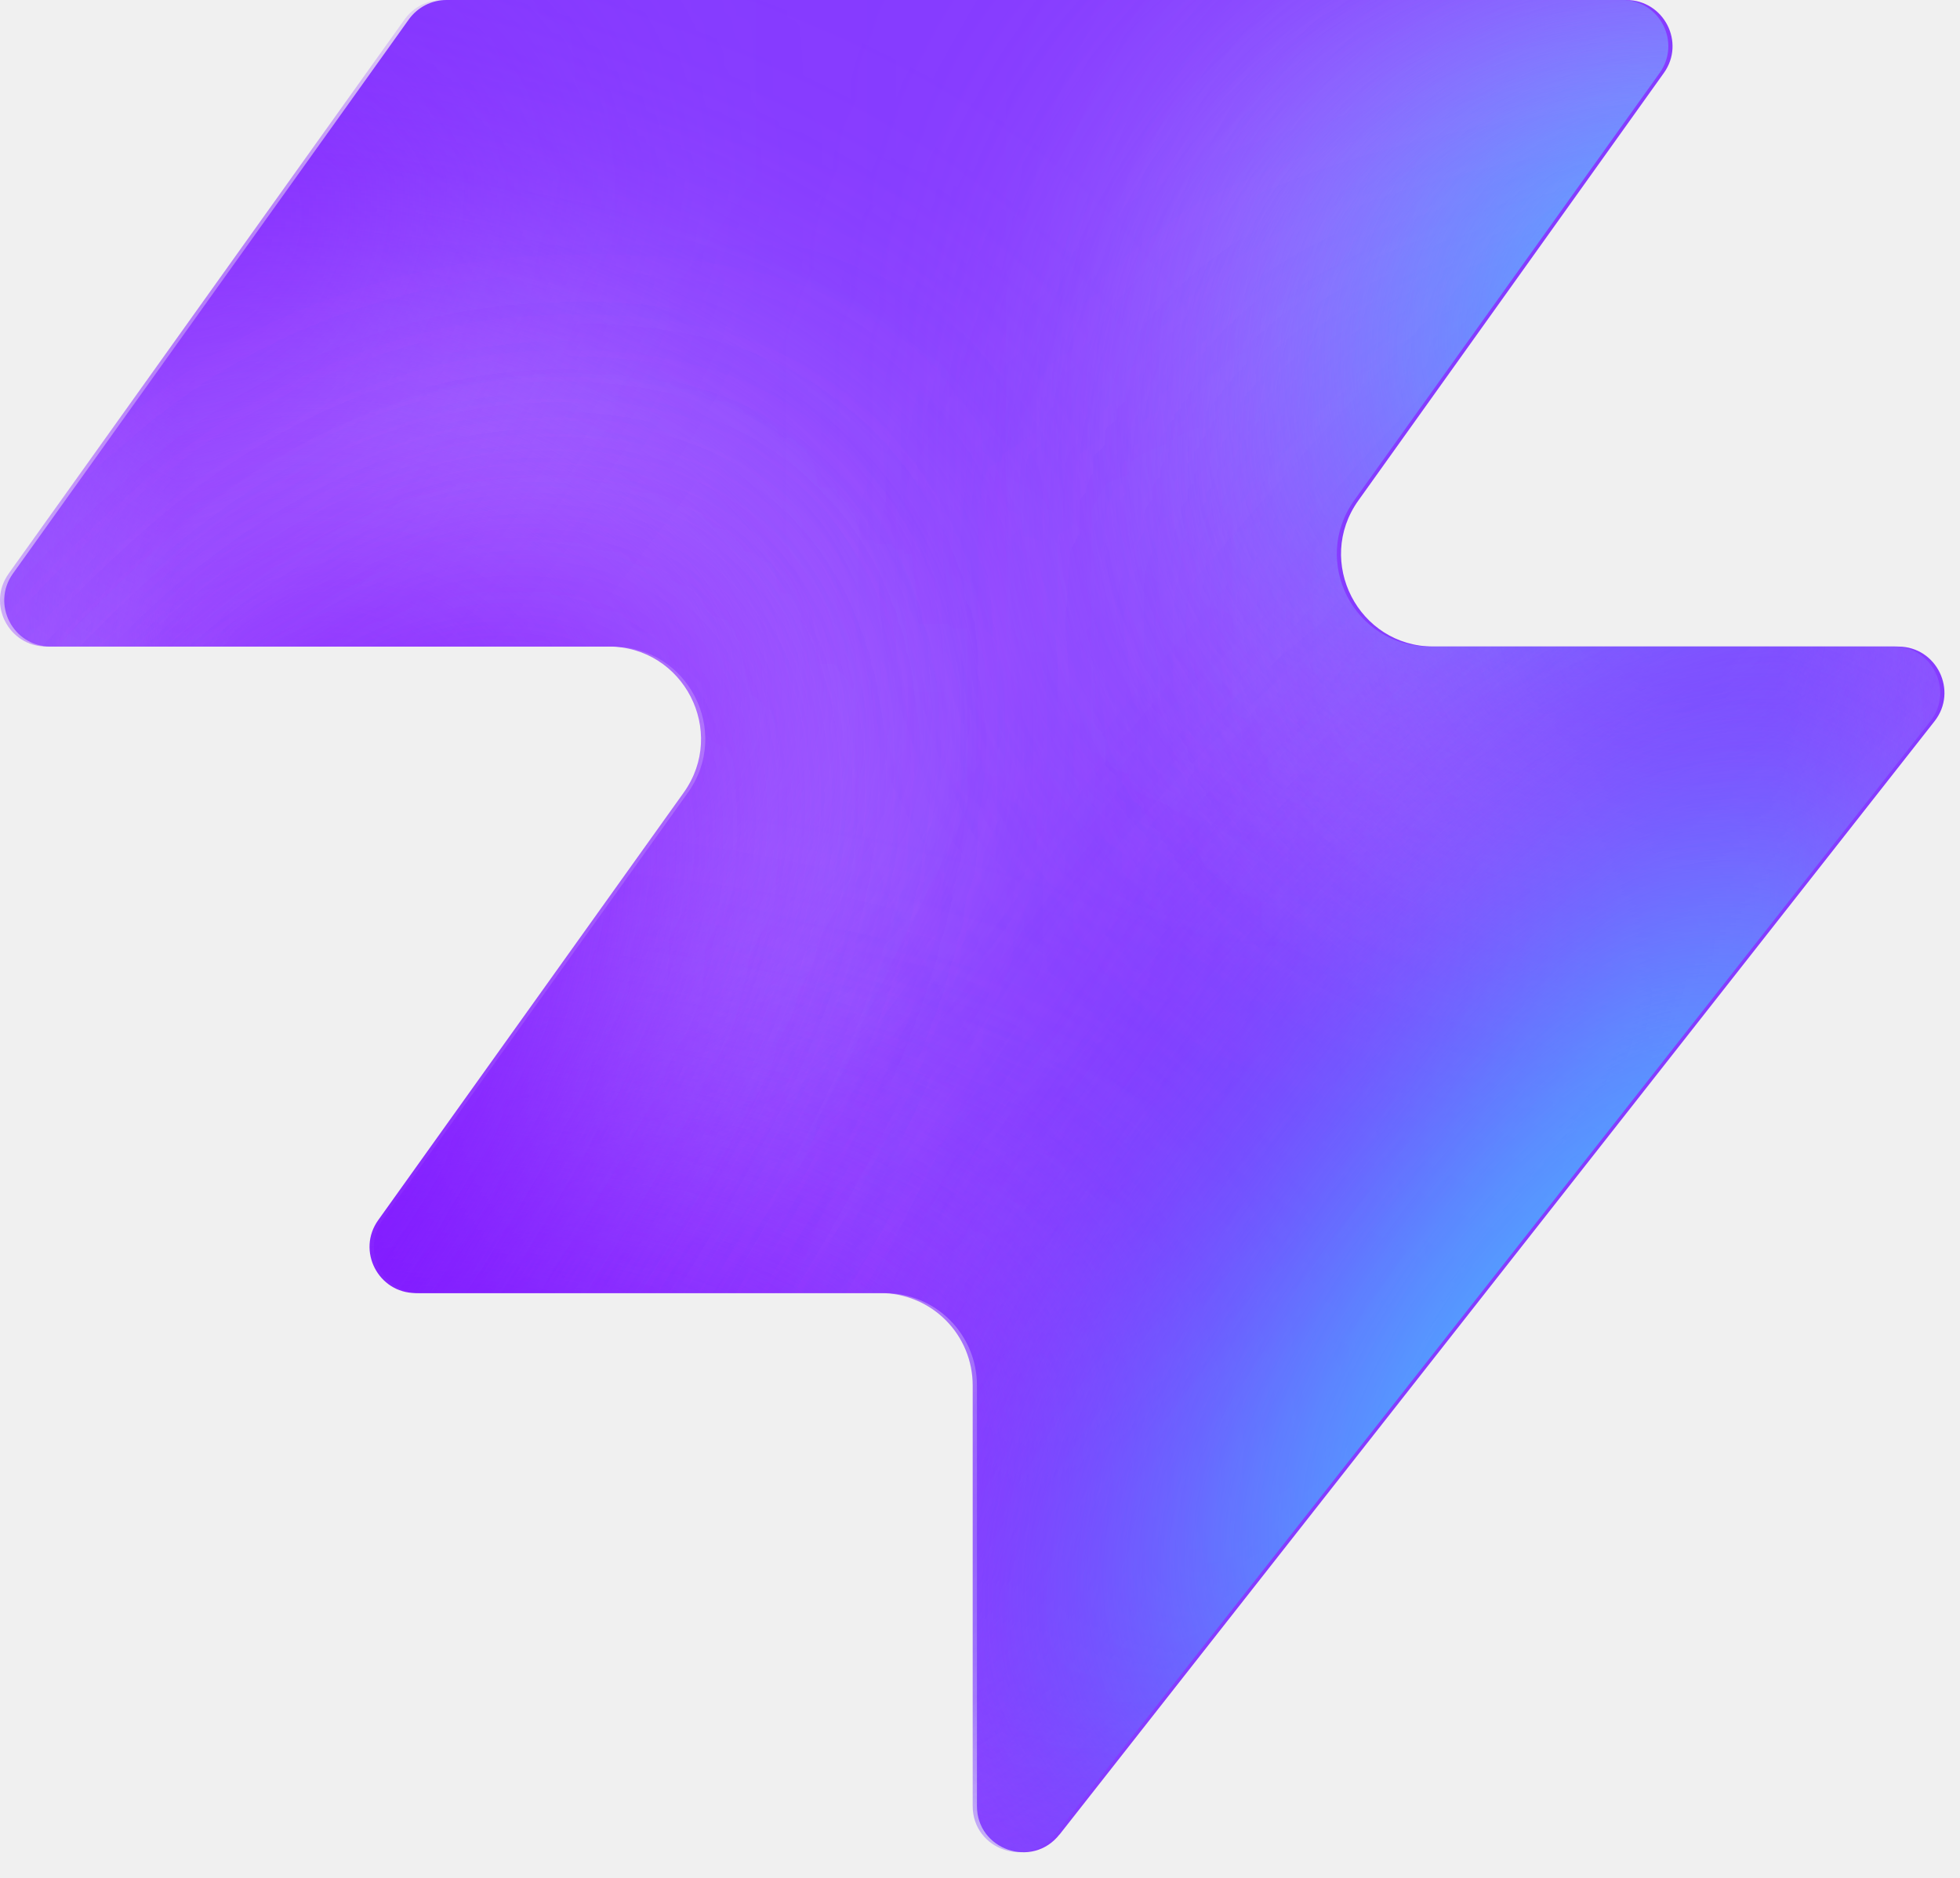
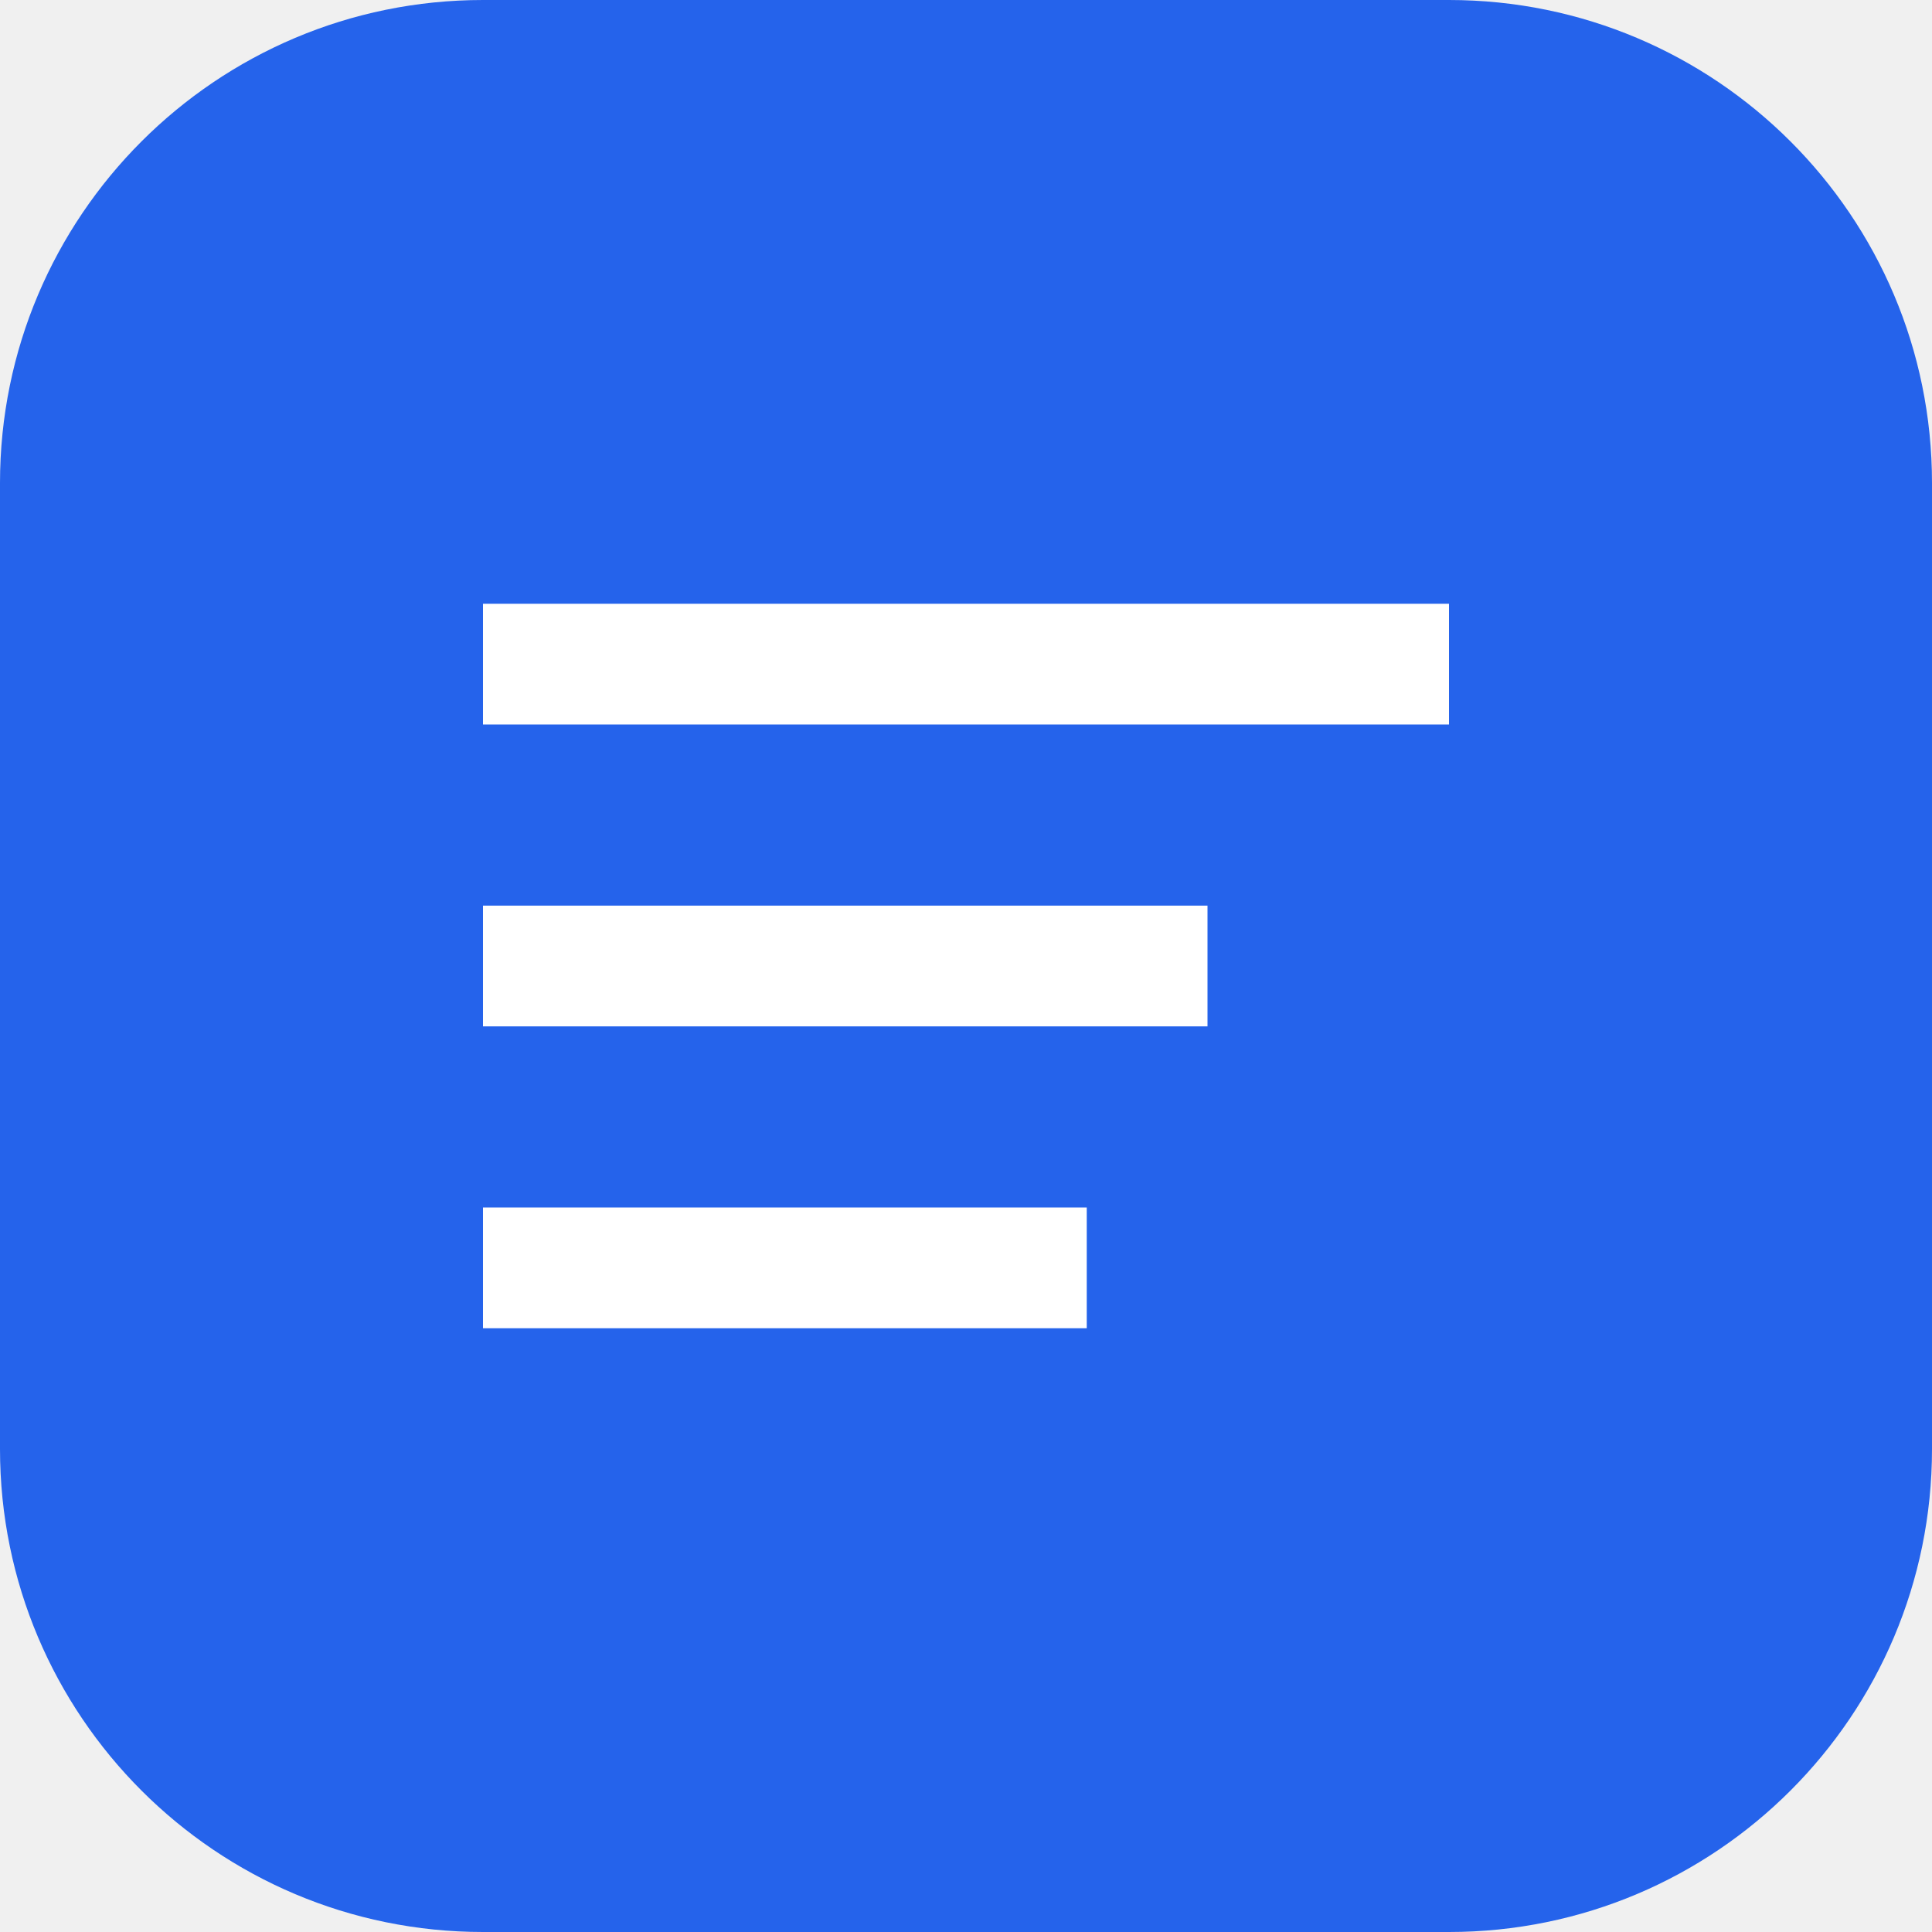
- <svg xmlns="http://www.w3.org/2000/svg" width="48" height="46" fill="none" viewBox="0 0 48 46">
-   <path fill="#863bff" d="M25.946 44.938c-.664.845-2.021.375-2.021-.698V33.937a2.26 2.26 0 0 0-2.262-2.262H10.287c-.92 0-1.456-1.04-.92-1.788l7.48-10.471c1.07-1.497 0-3.578-1.842-3.578H1.237c-.92 0-1.456-1.04-.92-1.788L10.013.474c.214-.297.556-.474.92-.474h28.894c.92 0 1.456 1.04.92 1.788l-7.48 10.471c-1.07 1.498 0 3.579 1.842 3.579h11.377c.943 0 1.473 1.088.89 1.83L25.947 44.94z" style="fill:#863bff;fill:color(display-p3 .525 .23 1);fill-opacity:1" />
-   <mask id="a" width="48" height="46" x="0" y="0" maskUnits="userSpaceOnUse" style="mask-type:alpha">
-     <path fill="#000" d="M25.842 44.938c-.664.844-2.021.375-2.021-.698V33.937a2.26 2.26 0 0 0-2.262-2.262H10.183c-.92 0-1.456-1.04-.92-1.788l7.48-10.471c1.07-1.498 0-3.579-1.842-3.579H1.133c-.92 0-1.456-1.04-.92-1.787L9.91.473c.214-.297.556-.474.92-.474h28.894c.92 0 1.456 1.04.92 1.788l-7.48 10.471c-1.07 1.498 0 3.578 1.842 3.578h11.377c.943 0 1.473 1.088.89 1.832L25.843 44.94z" style="fill:#000;fill-opacity:1" />
-   </mask>
-   <g mask="url(#a)">
-     <g filter="url(#b)">
-       <ellipse cx="5.508" cy="14.704" fill="#ede6ff" rx="5.508" ry="14.704" style="fill:#ede6ff;fill:color(display-p3 .927 .903 1);fill-opacity:1" transform="matrix(.00324 1 1 -.00324 -4.47 31.516)" />
-     </g>
-     <g filter="url(#c)">
-       <ellipse cx="10.399" cy="29.851" fill="#ede6ff" rx="10.399" ry="29.851" style="fill:#ede6ff;fill:color(display-p3 .927 .903 1);fill-opacity:1" transform="matrix(.00324 1 1 -.00324 -39.328 7.883)" />
-     </g>
-     <g filter="url(#d)">
-       <ellipse cx="5.508" cy="30.487" fill="#7e14ff" rx="5.508" ry="30.487" style="fill:#7e14ff;fill:color(display-p3 .492 .077 1);fill-opacity:1" transform="rotate(89.814 -25.913 -14.639)scale(1 -1)" />
-     </g>
-     <g filter="url(#e)">
-       <ellipse cx="5.508" cy="30.599" fill="#7e14ff" rx="5.508" ry="30.599" style="fill:#7e14ff;fill:color(display-p3 .492 .077 1);fill-opacity:1" transform="rotate(89.814 -32.644 -3.334)scale(1 -1)" />
-     </g>
-     <g filter="url(#f)">
-       <ellipse cx="5.508" cy="30.599" fill="#7e14ff" rx="5.508" ry="30.599" style="fill:#7e14ff;fill:color(display-p3 .492 .077 1);fill-opacity:1" transform="matrix(.00324 1 1 -.00324 -34.34 30.47)" />
-     </g>
-     <g filter="url(#g)">
-       <ellipse cx="14.072" cy="22.078" fill="#ede6ff" rx="14.072" ry="22.078" style="fill:#ede6ff;fill:color(display-p3 .927 .903 1);fill-opacity:1" transform="rotate(93.35 24.506 48.493)scale(-1 1)" />
-     </g>
-     <g filter="url(#h)">
-       <ellipse cx="3.47" cy="21.501" fill="#7e14ff" rx="3.47" ry="21.501" style="fill:#7e14ff;fill:color(display-p3 .492 .077 1);fill-opacity:1" transform="rotate(89.009 28.708 47.59)scale(-1 1)" />
-     </g>
-     <g filter="url(#i)">
-       <ellipse cx="3.47" cy="21.501" fill="#7e14ff" rx="3.47" ry="21.501" style="fill:#7e14ff;fill:color(display-p3 .492 .077 1);fill-opacity:1" transform="rotate(89.009 28.708 47.59)scale(-1 1)" />
-     </g>
-     <g filter="url(#j)">
-       <ellipse cx=".387" cy="8.972" fill="#7e14ff" rx="4.407" ry="29.108" style="fill:#7e14ff;fill:color(display-p3 .492 .077 1);fill-opacity:1" transform="rotate(39.51 .387 8.972)" />
-     </g>
-     <g filter="url(#k)">
-       <ellipse cx="47.523" cy="-6.092" fill="#7e14ff" rx="4.407" ry="29.108" style="fill:#7e14ff;fill:color(display-p3 .492 .077 1);fill-opacity:1" transform="rotate(37.892 47.523 -6.092)" />
-     </g>
-     <g filter="url(#l)">
-       <ellipse cx="41.412" cy="6.333" fill="#47bfff" rx="5.971" ry="9.665" style="fill:#47bfff;fill:color(display-p3 .28 .748 1);fill-opacity:1" transform="rotate(37.892 41.412 6.333)" />
-     </g>
-     <g filter="url(#m)">
-       <ellipse cx="-1.879" cy="38.332" fill="#7e14ff" rx="4.407" ry="29.108" style="fill:#7e14ff;fill:color(display-p3 .492 .077 1);fill-opacity:1" transform="rotate(37.892 -1.88 38.332)" />
-     </g>
-     <g filter="url(#n)">
-       <ellipse cx="-1.879" cy="38.332" fill="#7e14ff" rx="4.407" ry="29.108" style="fill:#7e14ff;fill:color(display-p3 .492 .077 1);fill-opacity:1" transform="rotate(37.892 -1.88 38.332)" />
-     </g>
-     <g filter="url(#o)">
-       <ellipse cx="35.651" cy="29.907" fill="#7e14ff" rx="4.407" ry="29.108" style="fill:#7e14ff;fill:color(display-p3 .492 .077 1);fill-opacity:1" transform="rotate(37.892 35.651 29.907)" />
-     </g>
-     <g filter="url(#p)">
-       <ellipse cx="38.418" cy="32.4" fill="#47bfff" rx="5.971" ry="15.297" style="fill:#47bfff;fill:color(display-p3 .28 .748 1);fill-opacity:1" transform="rotate(37.892 38.418 32.4)" />
-     </g>
-   </g>
-   <defs>
-     <filter id="b" width="60.045" height="41.654" x="-19.77" y="16.149" color-interpolation-filters="sRGB" filterUnits="userSpaceOnUse">
-       <feFlood flood-opacity="0" result="BackgroundImageFix" />
-       <feBlend in="SourceGraphic" in2="BackgroundImageFix" result="shape" />
-       <feGaussianBlur result="effect1_foregroundBlur_2002_17158" stdDeviation="7.659" />
-     </filter>
-     <filter id="c" width="90.34" height="51.437" x="-54.613" y="-7.533" color-interpolation-filters="sRGB" filterUnits="userSpaceOnUse">
-       <feFlood flood-opacity="0" result="BackgroundImageFix" />
-       <feBlend in="SourceGraphic" in2="BackgroundImageFix" result="shape" />
-       <feGaussianBlur result="effect1_foregroundBlur_2002_17158" stdDeviation="7.659" />
-     </filter>
-     <filter id="d" width="79.355" height="29.4" x="-49.64" y="2.03" color-interpolation-filters="sRGB" filterUnits="userSpaceOnUse">
-       <feFlood flood-opacity="0" result="BackgroundImageFix" />
-       <feBlend in="SourceGraphic" in2="BackgroundImageFix" result="shape" />
-       <feGaussianBlur result="effect1_foregroundBlur_2002_17158" stdDeviation="4.596" />
-     </filter>
-     <filter id="e" width="79.579" height="29.4" x="-45.045" y="20.029" color-interpolation-filters="sRGB" filterUnits="userSpaceOnUse">
-       <feFlood flood-opacity="0" result="BackgroundImageFix" />
-       <feBlend in="SourceGraphic" in2="BackgroundImageFix" result="shape" />
-       <feGaussianBlur result="effect1_foregroundBlur_2002_17158" stdDeviation="4.596" />
-     </filter>
-     <filter id="f" width="79.579" height="29.4" x="-43.513" y="21.178" color-interpolation-filters="sRGB" filterUnits="userSpaceOnUse">
-       <feFlood flood-opacity="0" result="BackgroundImageFix" />
-       <feBlend in="SourceGraphic" in2="BackgroundImageFix" result="shape" />
-       <feGaussianBlur result="effect1_foregroundBlur_2002_17158" stdDeviation="4.596" />
-     </filter>
-     <filter id="g" width="74.749" height="58.852" x="15.756" y="-17.901" color-interpolation-filters="sRGB" filterUnits="userSpaceOnUse">
-       <feFlood flood-opacity="0" result="BackgroundImageFix" />
-       <feBlend in="SourceGraphic" in2="BackgroundImageFix" result="shape" />
-       <feGaussianBlur result="effect1_foregroundBlur_2002_17158" stdDeviation="7.659" />
-     </filter>
-     <filter id="h" width="61.377" height="25.362" x="23.548" y="2.284" color-interpolation-filters="sRGB" filterUnits="userSpaceOnUse">
-       <feFlood flood-opacity="0" result="BackgroundImageFix" />
-       <feBlend in="SourceGraphic" in2="BackgroundImageFix" result="shape" />
-       <feGaussianBlur result="effect1_foregroundBlur_2002_17158" stdDeviation="4.596" />
-     </filter>
-     <filter id="i" width="61.377" height="25.362" x="23.548" y="2.284" color-interpolation-filters="sRGB" filterUnits="userSpaceOnUse">
-       <feFlood flood-opacity="0" result="BackgroundImageFix" />
-       <feBlend in="SourceGraphic" in2="BackgroundImageFix" result="shape" />
-       <feGaussianBlur result="effect1_foregroundBlur_2002_17158" stdDeviation="4.596" />
-     </filter>
-     <filter id="j" width="56.045" height="63.649" x="-27.636" y="-22.853" color-interpolation-filters="sRGB" filterUnits="userSpaceOnUse">
-       <feFlood flood-opacity="0" result="BackgroundImageFix" />
-       <feBlend in="SourceGraphic" in2="BackgroundImageFix" result="shape" />
-       <feGaussianBlur result="effect1_foregroundBlur_2002_17158" stdDeviation="4.596" />
-     </filter>
-     <filter id="k" width="54.814" height="64.646" x="20.116" y="-38.415" color-interpolation-filters="sRGB" filterUnits="userSpaceOnUse">
-       <feFlood flood-opacity="0" result="BackgroundImageFix" />
-       <feBlend in="SourceGraphic" in2="BackgroundImageFix" result="shape" />
-       <feGaussianBlur result="effect1_foregroundBlur_2002_17158" stdDeviation="4.596" />
-     </filter>
-     <filter id="l" width="33.541" height="35.313" x="24.641" y="-11.323" color-interpolation-filters="sRGB" filterUnits="userSpaceOnUse">
-       <feFlood flood-opacity="0" result="BackgroundImageFix" />
-       <feBlend in="SourceGraphic" in2="BackgroundImageFix" result="shape" />
-       <feGaussianBlur result="effect1_foregroundBlur_2002_17158" stdDeviation="4.596" />
-     </filter>
-     <filter id="m" width="54.814" height="64.646" x="-29.286" y="6.009" color-interpolation-filters="sRGB" filterUnits="userSpaceOnUse">
-       <feFlood flood-opacity="0" result="BackgroundImageFix" />
-       <feBlend in="SourceGraphic" in2="BackgroundImageFix" result="shape" />
-       <feGaussianBlur result="effect1_foregroundBlur_2002_17158" stdDeviation="4.596" />
-     </filter>
-     <filter id="n" width="54.814" height="64.646" x="-29.286" y="6.009" color-interpolation-filters="sRGB" filterUnits="userSpaceOnUse">
-       <feFlood flood-opacity="0" result="BackgroundImageFix" />
-       <feBlend in="SourceGraphic" in2="BackgroundImageFix" result="shape" />
-       <feGaussianBlur result="effect1_foregroundBlur_2002_17158" stdDeviation="4.596" />
-     </filter>
-     <filter id="o" width="54.814" height="64.646" x="8.244" y="-2.416" color-interpolation-filters="sRGB" filterUnits="userSpaceOnUse">
-       <feFlood flood-opacity="0" result="BackgroundImageFix" />
-       <feBlend in="SourceGraphic" in2="BackgroundImageFix" result="shape" />
-       <feGaussianBlur result="effect1_foregroundBlur_2002_17158" stdDeviation="4.596" />
-     </filter>
-     <filter id="p" width="39.409" height="43.623" x="18.713" y="10.588" color-interpolation-filters="sRGB" filterUnits="userSpaceOnUse">
-       <feFlood flood-opacity="0" result="BackgroundImageFix" />
-       <feBlend in="SourceGraphic" in2="BackgroundImageFix" result="shape" />
-       <feGaussianBlur result="effect1_foregroundBlur_2002_17158" stdDeviation="4.596" />
-     </filter>
-   </defs>
+ <svg xmlns="http://www.w3.org/2000/svg" viewBox="0 0 32 32" fill="none">
+   <rect width="32" height="32" rx="8" fill="#2563eb" />
+   <path d="M8 10h16v2H8V10zm0 5h12v2H8v-2zm0 5h10v2H8v-2z" fill="#fff" />
</svg>
